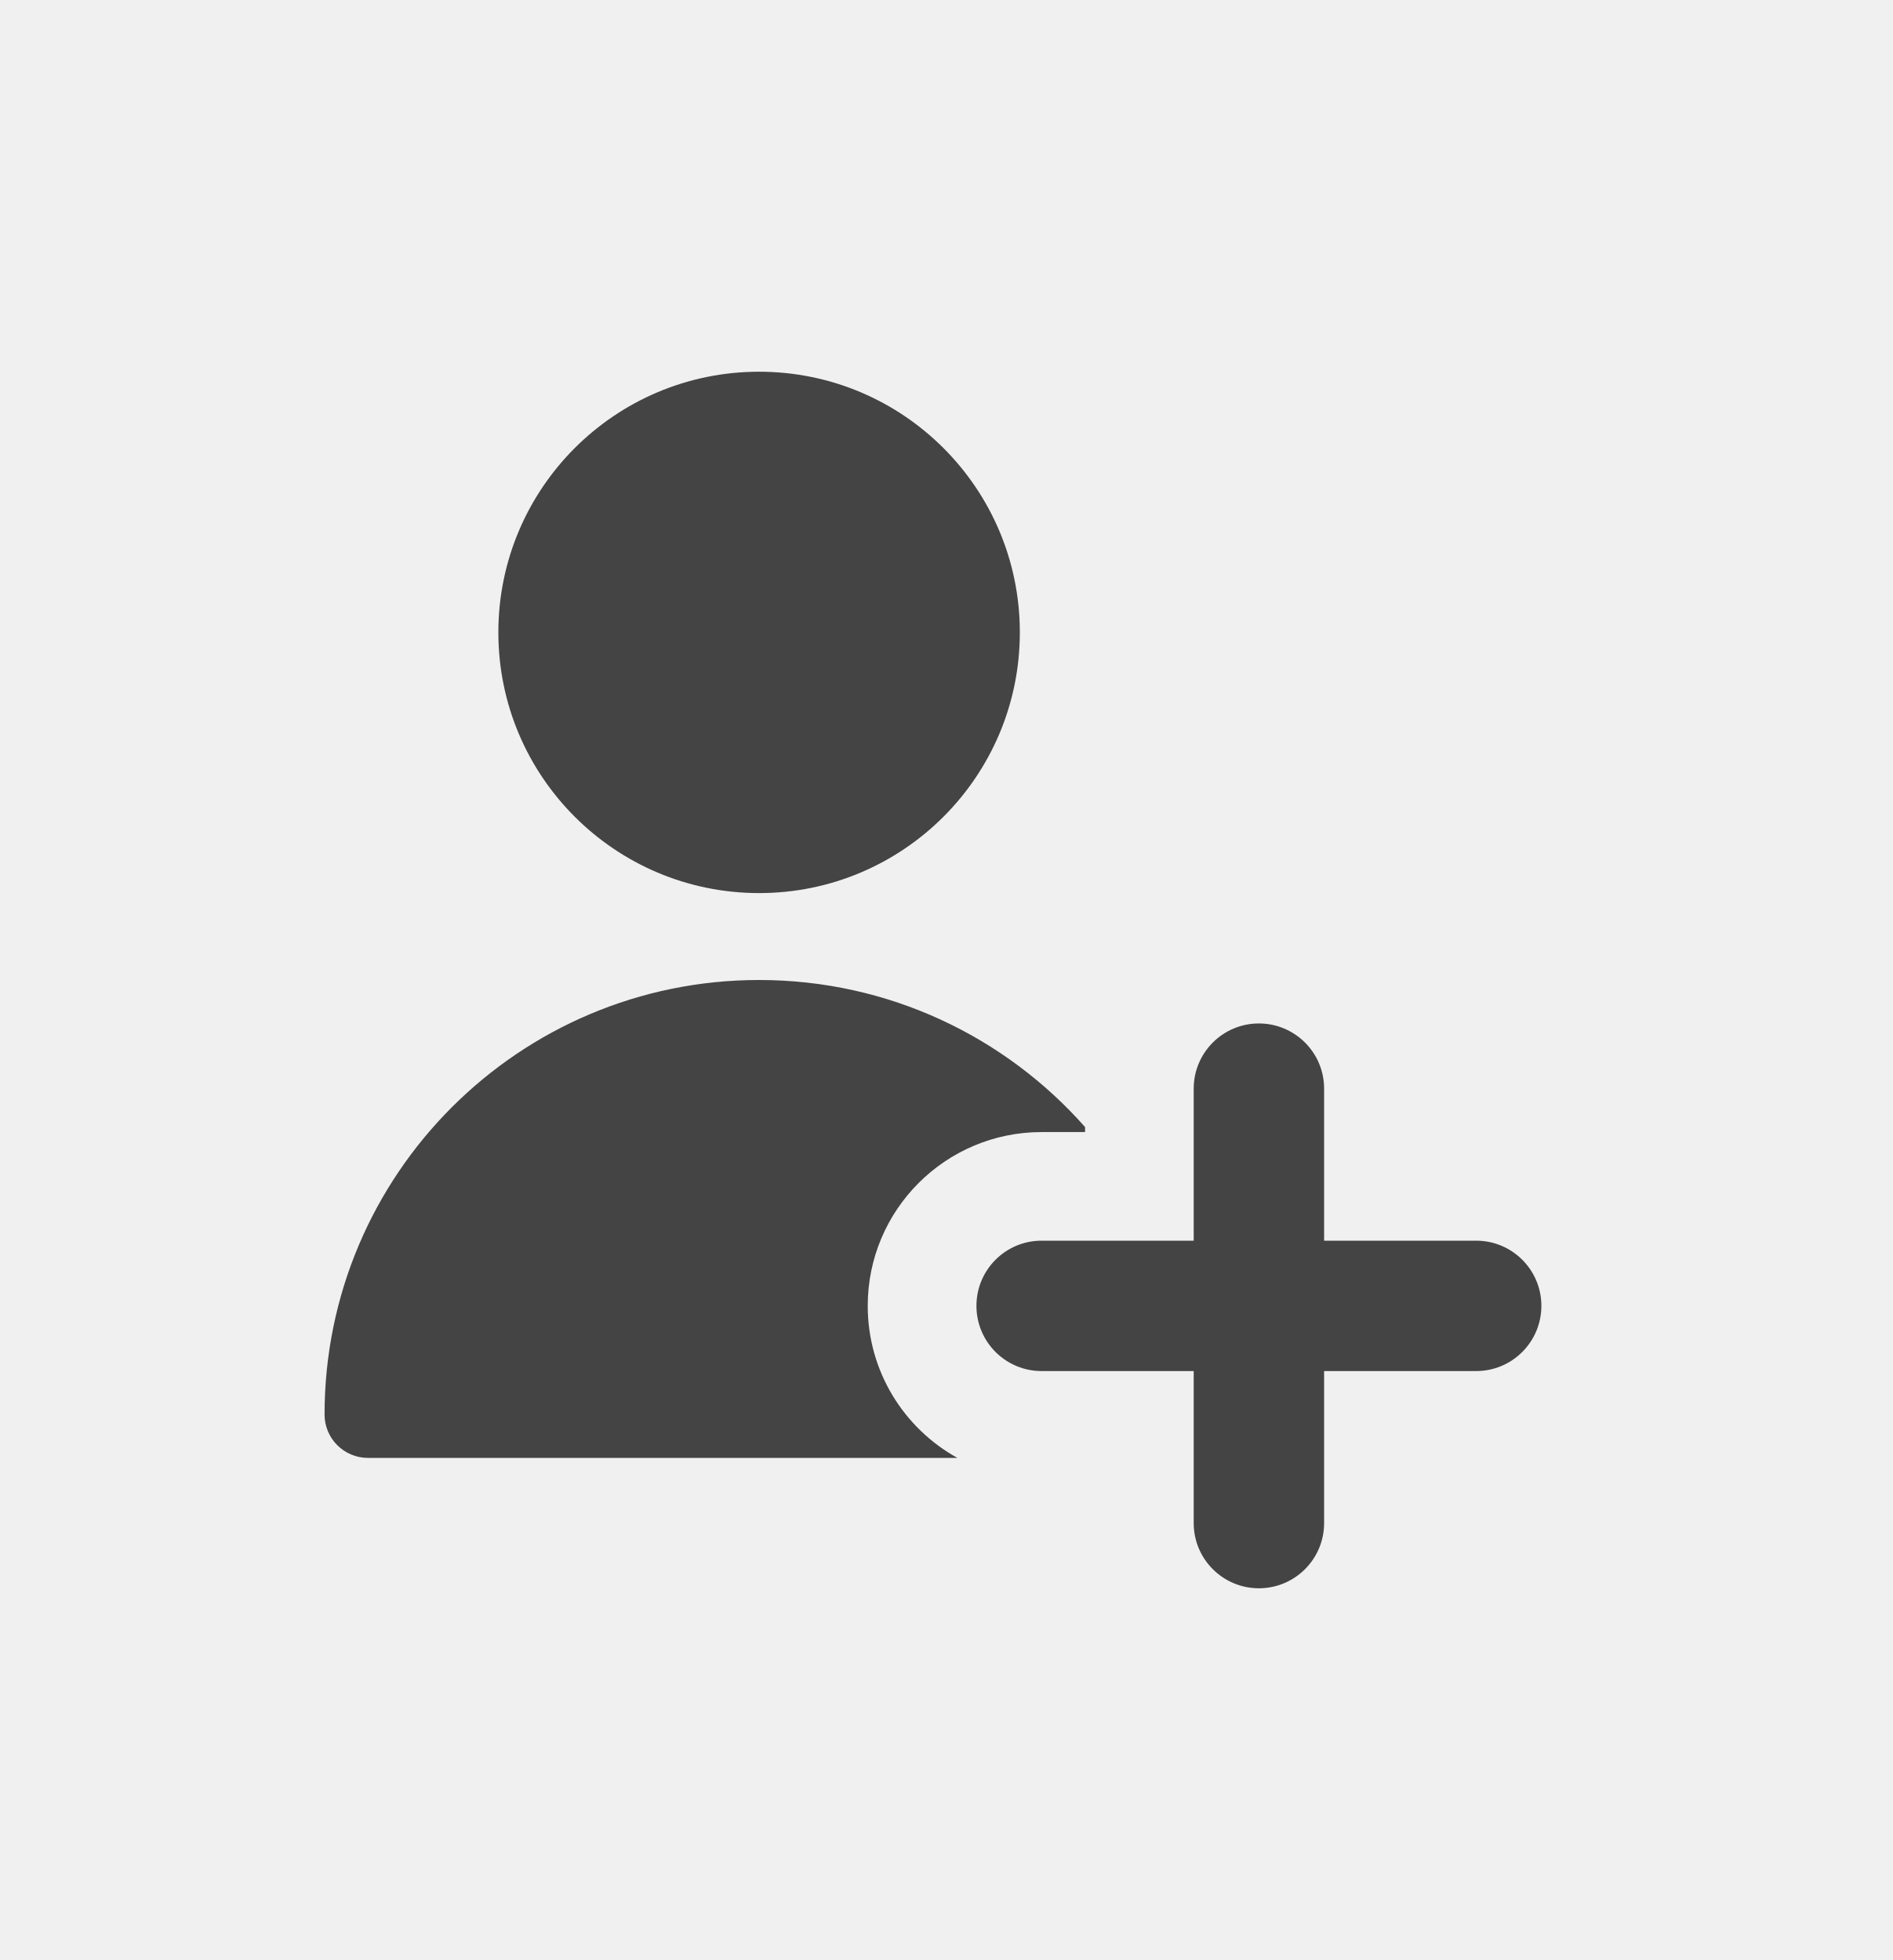
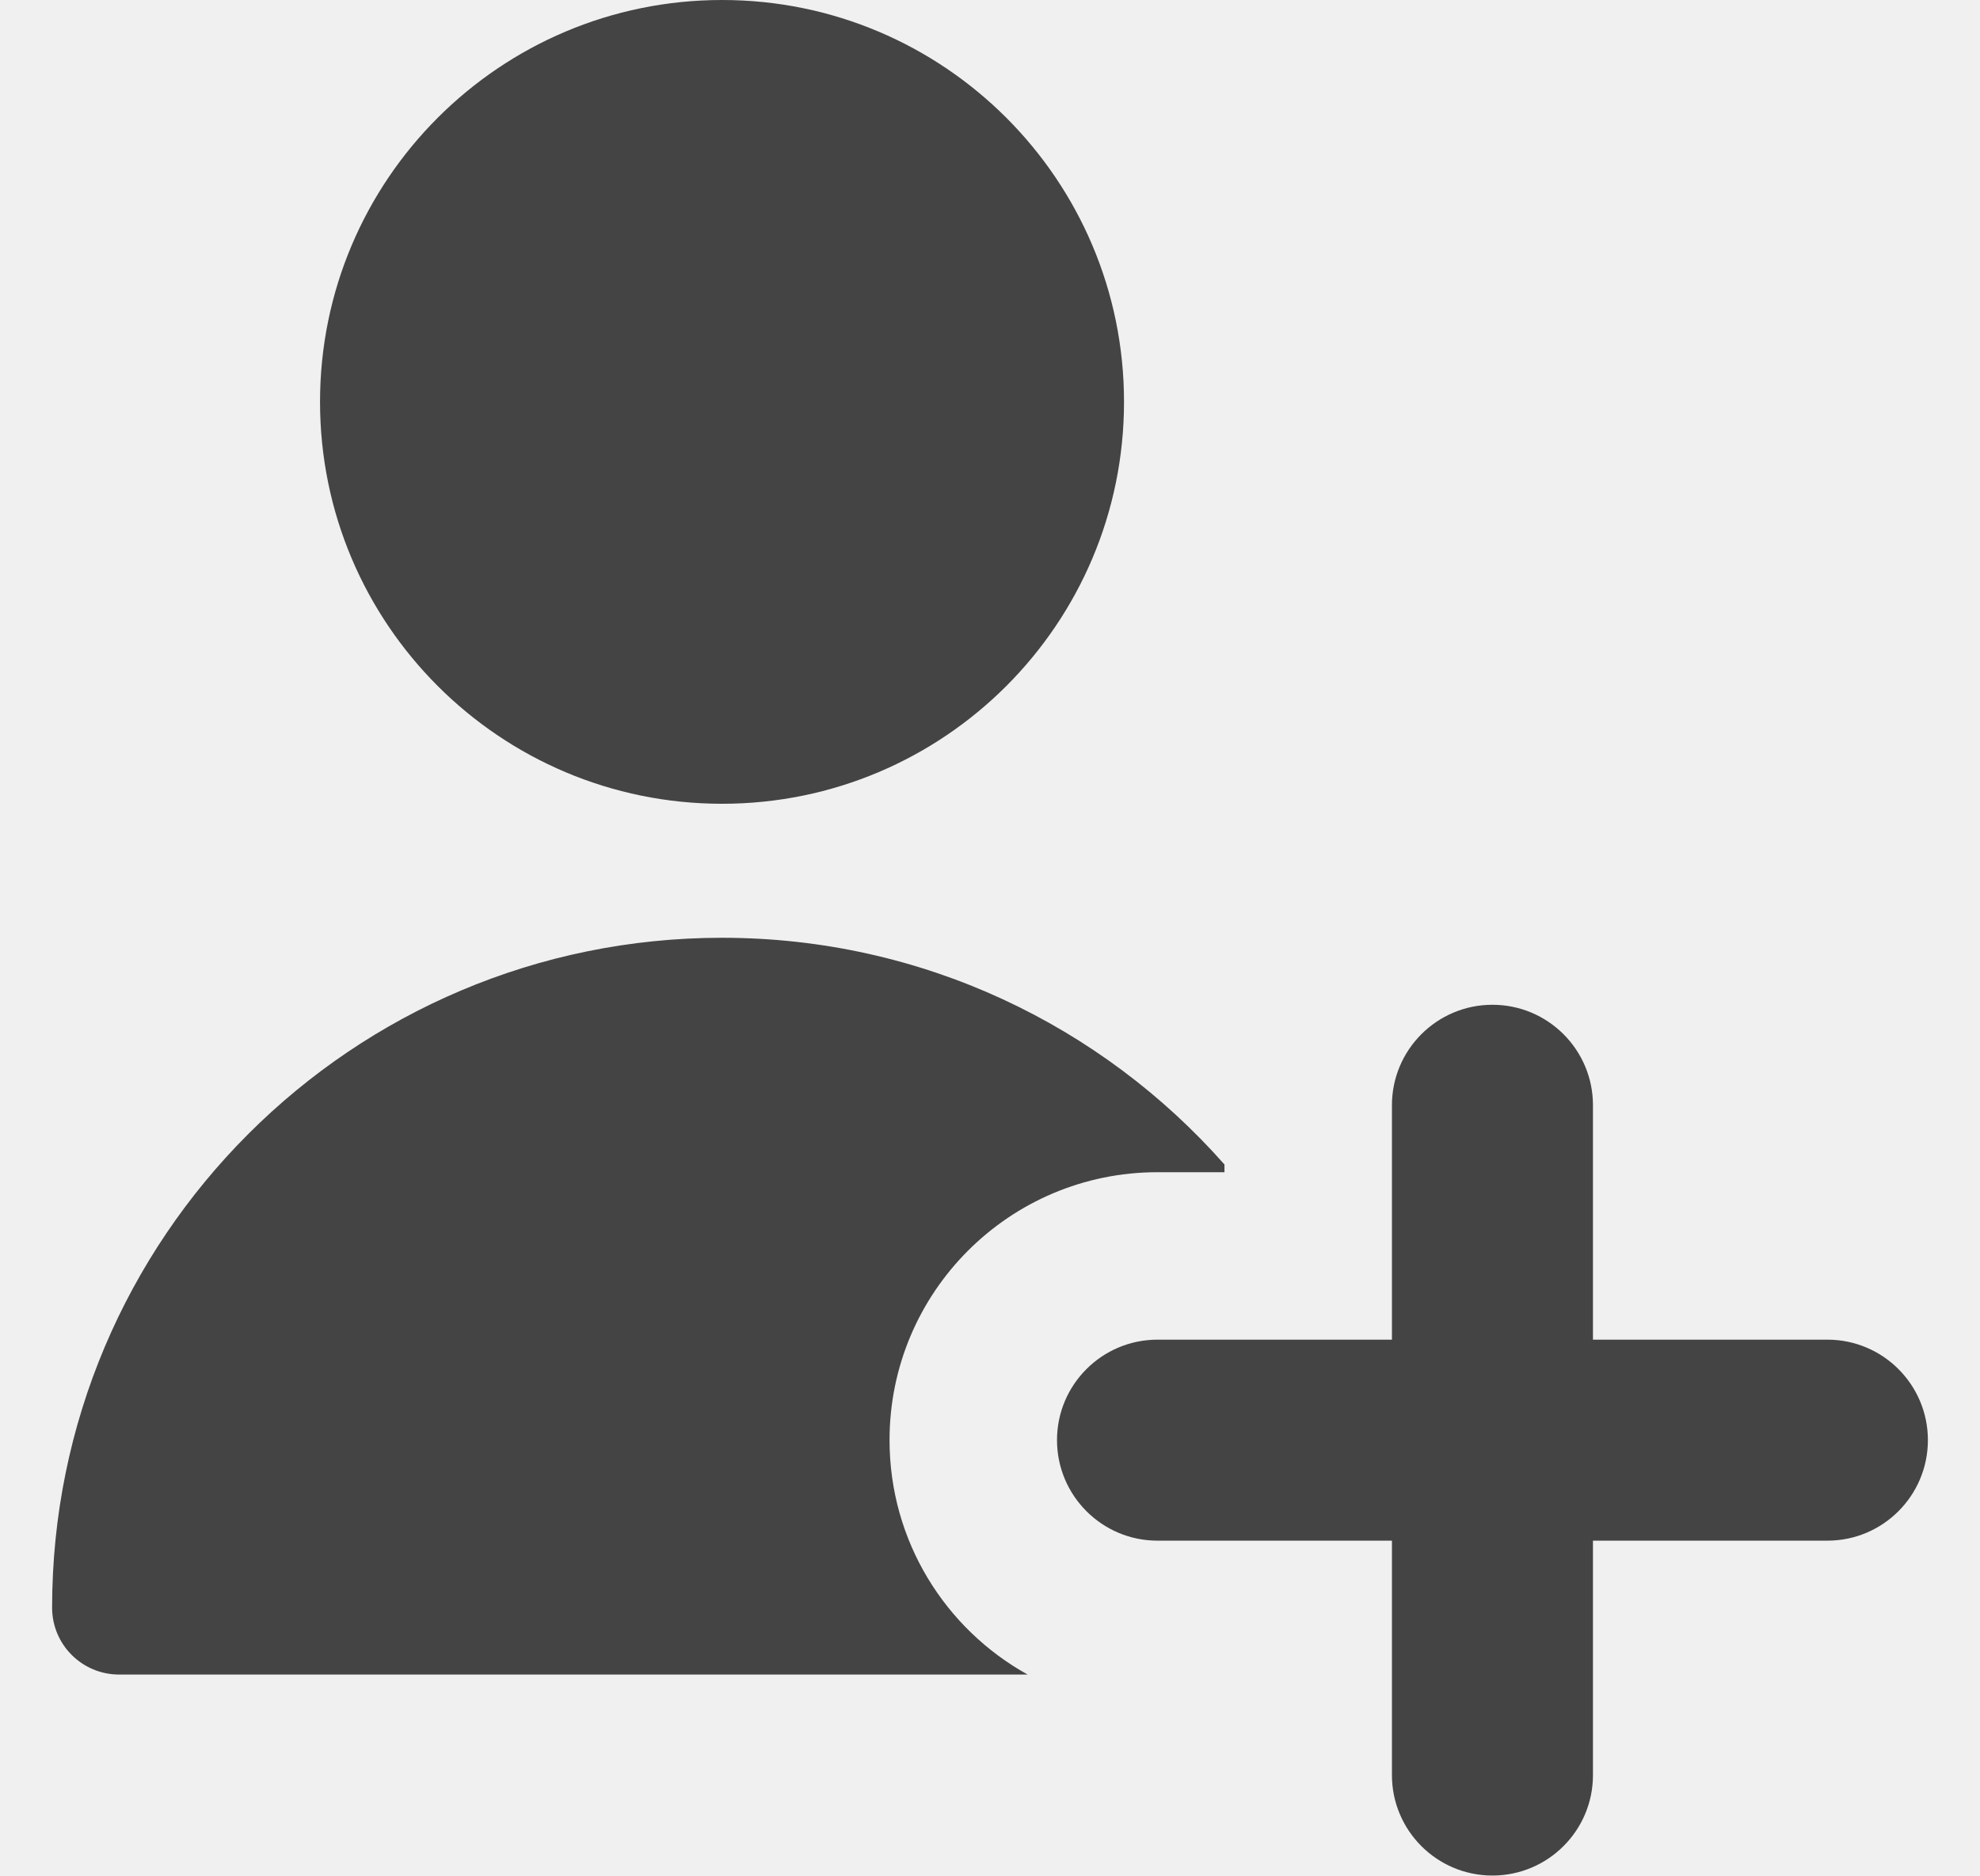
- <svg xmlns="http://www.w3.org/2000/svg" width="28" height="29" viewBox="0 0 28 29" fill="none">
-   <g clip-path="url(#clip0_477_3002)">
-     <path fill-rule="evenodd" clip-rule="evenodd" d="M15.086 9.357C15.086 11.487 13.36 13.214 11.229 13.214C9.099 13.214 7.372 11.487 7.372 9.357C7.372 7.227 9.099 5.5 11.229 5.5C13.36 5.5 15.086 7.227 15.086 9.357ZM18.622 15.143C19.155 15.143 19.587 15.575 19.587 16.107V18.357H21.837C22.369 18.357 22.801 18.789 22.801 19.321C22.801 19.854 22.369 20.286 21.837 20.286H19.587V22.536C19.587 23.068 19.155 23.5 18.622 23.5C18.09 23.5 17.658 23.068 17.658 22.536V20.286H15.408C14.875 20.286 14.444 19.854 14.444 19.321C14.444 18.789 14.875 18.357 15.408 18.357H17.658V16.107C17.658 15.575 18.09 15.143 18.622 15.143ZM11.229 14.5C13.149 14.5 14.873 15.342 16.051 16.676V16.75H15.408C13.988 16.75 12.836 17.901 12.836 19.321C12.836 20.29 13.371 21.133 14.162 21.571H5.444C5.089 21.571 4.801 21.284 4.801 20.929C4.801 17.378 7.679 14.5 11.229 14.5Z" fill="#444444" />
-   </g>
-   <defs>
-     <clipPath id="clip0_477_3002">
-       <rect width="18" height="18" fill="white" transform="translate(4.80078 5.5)" />
-     </clipPath>
-   </defs>
+ <svg xmlns="http://www.w3.org/2000/svg" width="19" height="18" viewBox="0 0 19 18" fill="none">
+   <path fill-rule="evenodd" clip-rule="evenodd" d="M10.786 3.857C10.786 5.987 9.059 7.714 6.929 7.714C4.798 7.714 3.071 5.987 3.071 3.857C3.071 1.727 4.798 0 6.929 0C9.059 0 10.786 1.727 10.786 3.857ZM14.321 9.643C14.854 9.643 15.286 10.075 15.286 10.607V12.857H17.536C18.068 12.857 18.5 13.289 18.5 13.821C18.5 14.354 18.068 14.786 17.536 14.786H15.286V17.036C15.286 17.568 14.854 18 14.321 18C13.789 18 13.357 17.568 13.357 17.036V14.786H11.107C10.575 14.786 10.143 14.354 10.143 13.821C10.143 13.289 10.575 12.857 11.107 12.857H13.357V10.607C13.357 10.075 13.789 9.643 14.321 9.643ZM6.929 9C8.849 9 10.572 9.842 11.75 11.176V11.25H11.107C9.687 11.25 8.536 12.401 8.536 13.821C8.536 14.79 9.071 15.633 9.861 16.071H1.143C0.788 16.071 0.5 15.784 0.5 15.429C0.5 11.878 3.378 9 6.929 9Z" fill="#444444" />
</svg>
